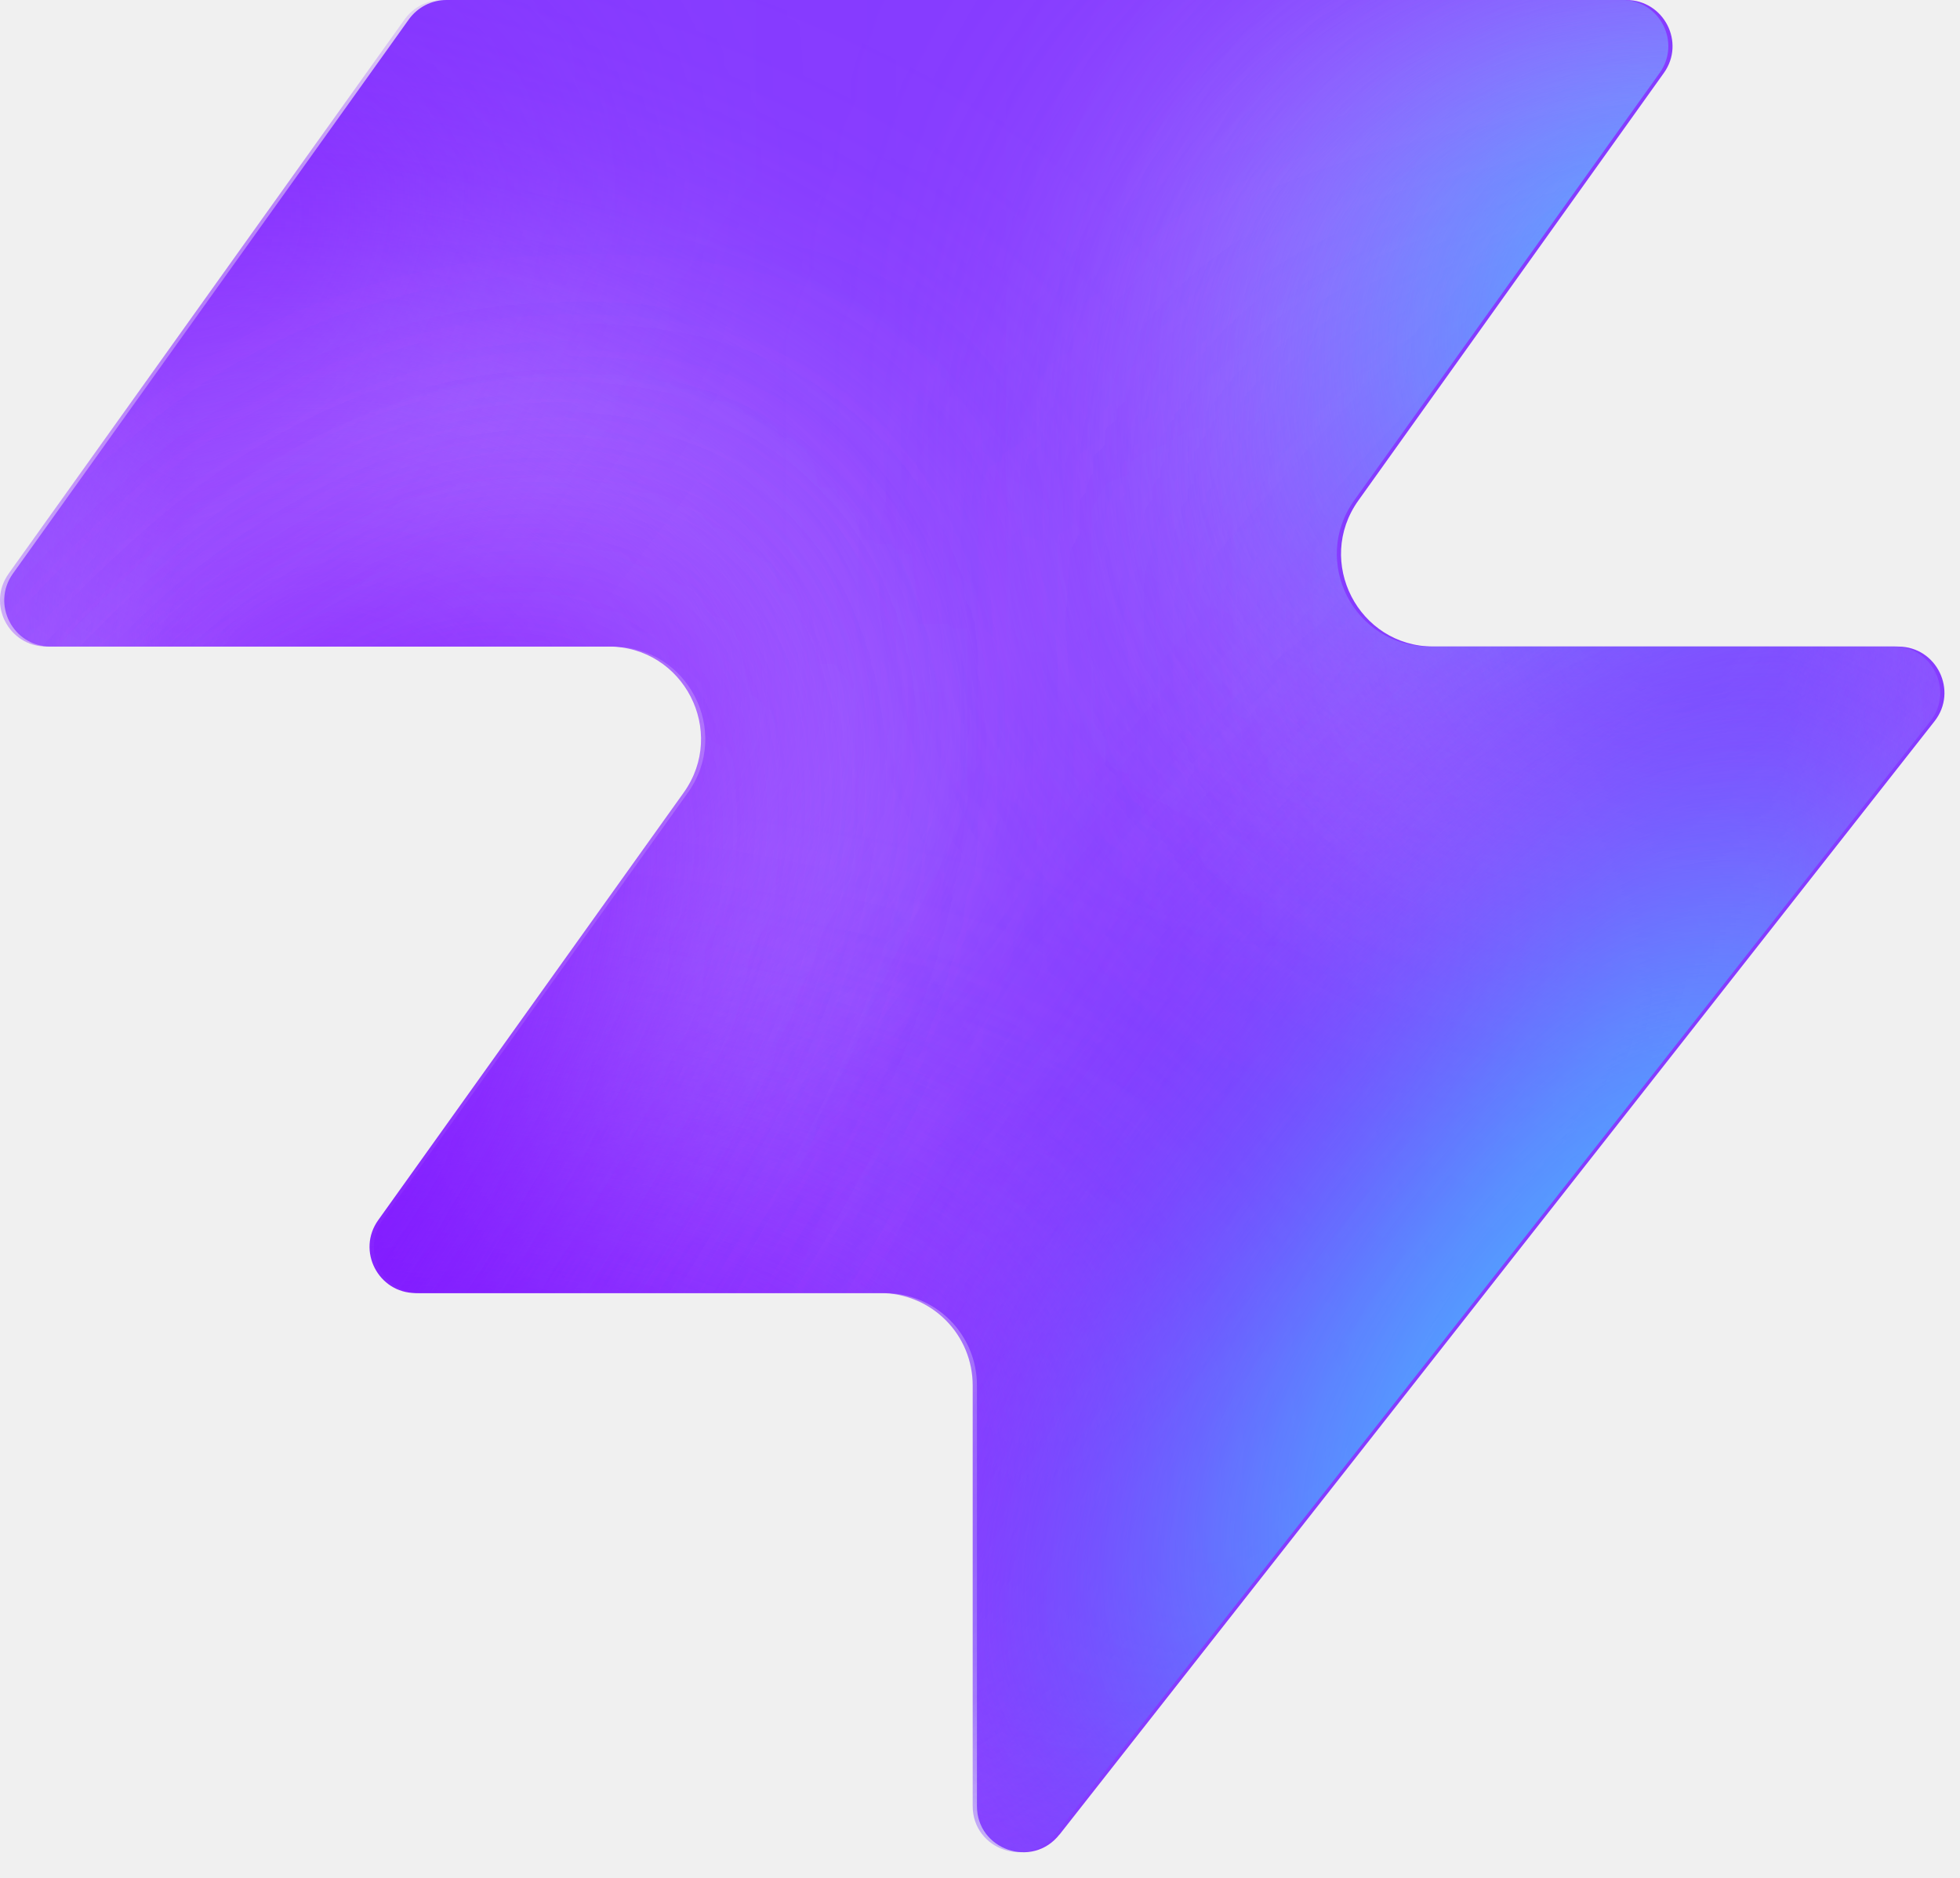
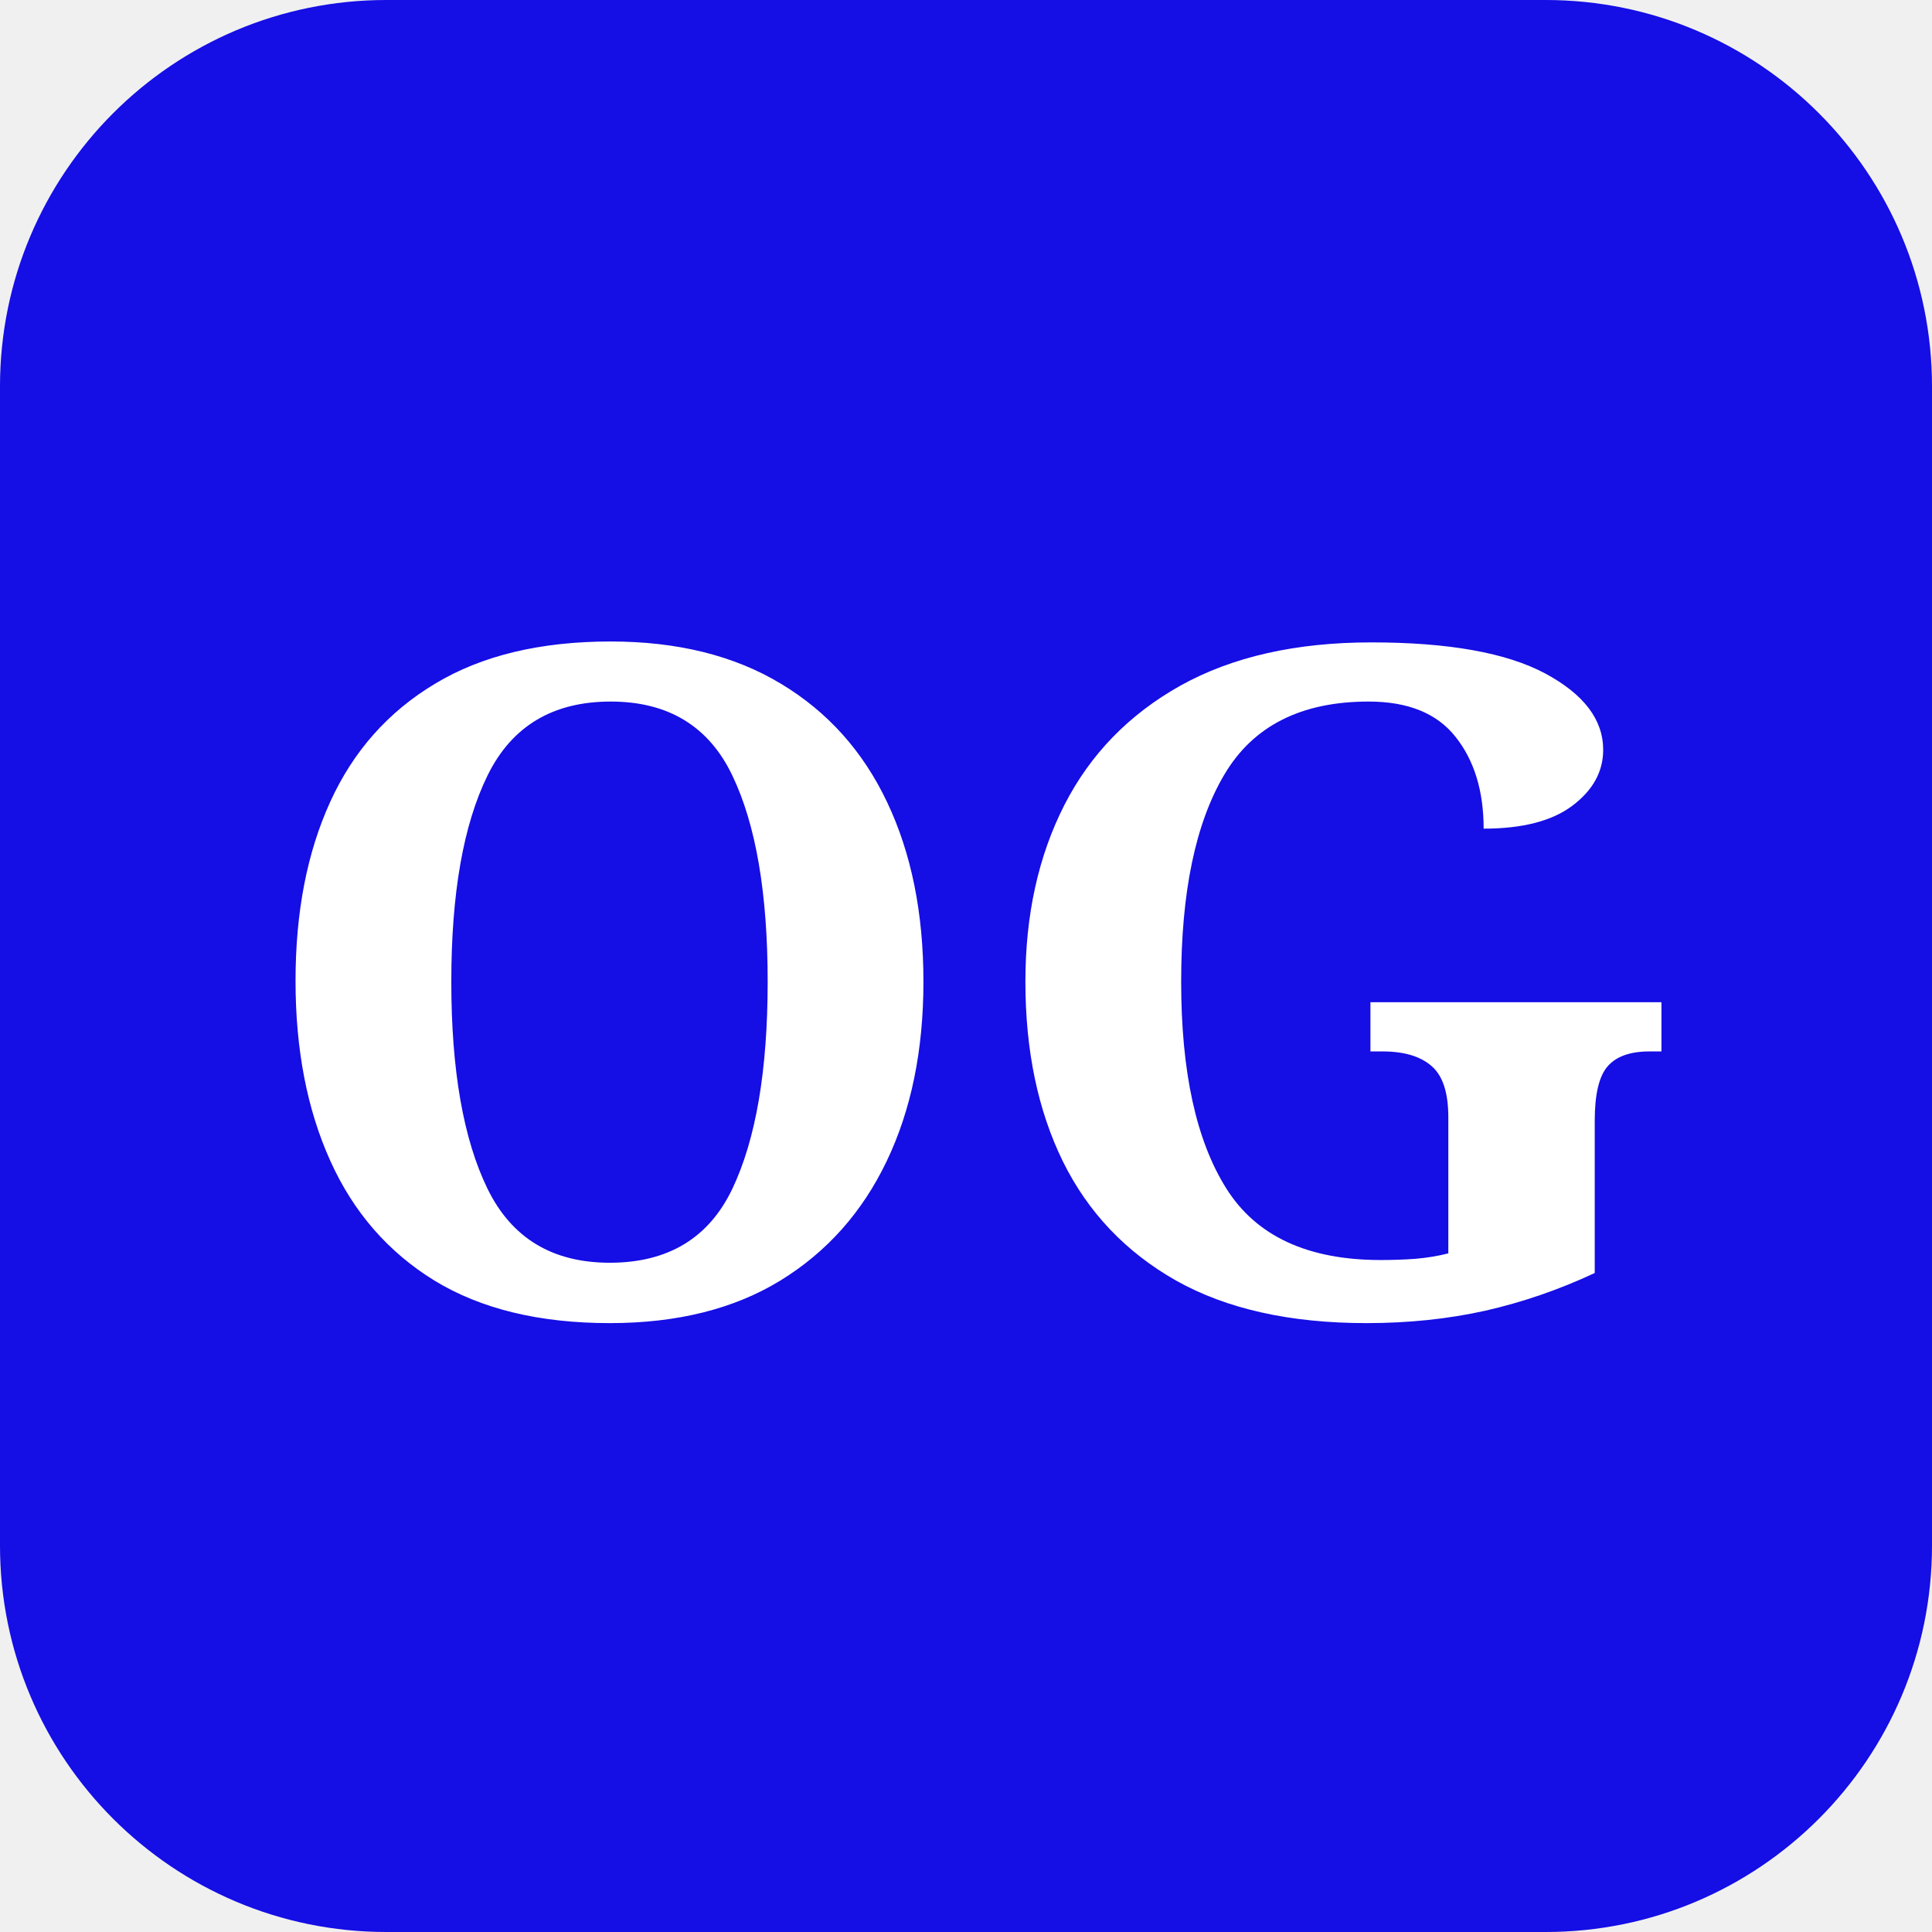
- <svg xmlns="http://www.w3.org/2000/svg" width="48" height="46" fill="none" viewBox="0 0 48 46">
-   <path fill="#863bff" d="M25.946 44.938c-.664.845-2.021.375-2.021-.698V33.937a2.26 2.26 0 0 0-2.262-2.262H10.287c-.92 0-1.456-1.04-.92-1.788l7.48-10.471c1.07-1.497 0-3.578-1.842-3.578H1.237c-.92 0-1.456-1.04-.92-1.788L10.013.474c.214-.297.556-.474.92-.474h28.894c.92 0 1.456 1.04.92 1.788l-7.48 10.471c-1.07 1.498 0 3.579 1.842 3.579h11.377c.943 0 1.473 1.088.89 1.83L25.947 44.94z" style="fill:#863bff;fill:color(display-p3 .525 .23 1);fill-opacity:1" />
-   <mask id="a" width="48" height="46" x="0" y="0" maskUnits="userSpaceOnUse" style="mask-type:alpha">
-     <path fill="#000" d="M25.842 44.938c-.664.844-2.021.375-2.021-.698V33.937a2.26 2.26 0 0 0-2.262-2.262H10.183c-.92 0-1.456-1.04-.92-1.788l7.48-10.471c1.07-1.498 0-3.579-1.842-3.579H1.133c-.92 0-1.456-1.04-.92-1.787L9.91.473c.214-.297.556-.474.92-.474h28.894c.92 0 1.456 1.04.92 1.788l-7.48 10.471c-1.07 1.498 0 3.578 1.842 3.578h11.377c.943 0 1.473 1.088.89 1.832L25.843 44.94z" style="fill:#000;fill-opacity:1" />
-   </mask>
-   <g mask="url(#a)">
-     <g filter="url(#b)">
-       <ellipse cx="5.508" cy="14.704" fill="#ede6ff" rx="5.508" ry="14.704" style="fill:#ede6ff;fill:color(display-p3 .927 .903 1);fill-opacity:1" transform="matrix(.00324 1 1 -.00324 -4.47 31.516)" />
-     </g>
-     <g filter="url(#c)">
-       <ellipse cx="10.399" cy="29.851" fill="#ede6ff" rx="10.399" ry="29.851" style="fill:#ede6ff;fill:color(display-p3 .927 .903 1);fill-opacity:1" transform="matrix(.00324 1 1 -.00324 -39.328 7.883)" />
-     </g>
-     <g filter="url(#d)">
-       <ellipse cx="5.508" cy="30.487" fill="#7e14ff" rx="5.508" ry="30.487" style="fill:#7e14ff;fill:color(display-p3 .492 .077 1);fill-opacity:1" transform="rotate(89.814 -25.913 -14.639)scale(1 -1)" />
-     </g>
-     <g filter="url(#e)">
-       <ellipse cx="5.508" cy="30.599" fill="#7e14ff" rx="5.508" ry="30.599" style="fill:#7e14ff;fill:color(display-p3 .492 .077 1);fill-opacity:1" transform="rotate(89.814 -32.644 -3.334)scale(1 -1)" />
-     </g>
-     <g filter="url(#f)">
-       <ellipse cx="5.508" cy="30.599" fill="#7e14ff" rx="5.508" ry="30.599" style="fill:#7e14ff;fill:color(display-p3 .492 .077 1);fill-opacity:1" transform="matrix(.00324 1 1 -.00324 -34.34 30.47)" />
-     </g>
-     <g filter="url(#g)">
-       <ellipse cx="14.072" cy="22.078" fill="#ede6ff" rx="14.072" ry="22.078" style="fill:#ede6ff;fill:color(display-p3 .927 .903 1);fill-opacity:1" transform="rotate(93.35 24.506 48.493)scale(-1 1)" />
-     </g>
-     <g filter="url(#h)">
-       <ellipse cx="3.47" cy="21.501" fill="#7e14ff" rx="3.47" ry="21.501" style="fill:#7e14ff;fill:color(display-p3 .492 .077 1);fill-opacity:1" transform="rotate(89.009 28.708 47.59)scale(-1 1)" />
-     </g>
-     <g filter="url(#i)">
-       <ellipse cx="3.47" cy="21.501" fill="#7e14ff" rx="3.47" ry="21.501" style="fill:#7e14ff;fill:color(display-p3 .492 .077 1);fill-opacity:1" transform="rotate(89.009 28.708 47.59)scale(-1 1)" />
-     </g>
-     <g filter="url(#j)">
-       <ellipse cx=".387" cy="8.972" fill="#7e14ff" rx="4.407" ry="29.108" style="fill:#7e14ff;fill:color(display-p3 .492 .077 1);fill-opacity:1" transform="rotate(39.51 .387 8.972)" />
-     </g>
-     <g filter="url(#k)">
-       <ellipse cx="47.523" cy="-6.092" fill="#7e14ff" rx="4.407" ry="29.108" style="fill:#7e14ff;fill:color(display-p3 .492 .077 1);fill-opacity:1" transform="rotate(37.892 47.523 -6.092)" />
-     </g>
-     <g filter="url(#l)">
-       <ellipse cx="41.412" cy="6.333" fill="#47bfff" rx="5.971" ry="9.665" style="fill:#47bfff;fill:color(display-p3 .28 .748 1);fill-opacity:1" transform="rotate(37.892 41.412 6.333)" />
-     </g>
-     <g filter="url(#m)">
-       <ellipse cx="-1.879" cy="38.332" fill="#7e14ff" rx="4.407" ry="29.108" style="fill:#7e14ff;fill:color(display-p3 .492 .077 1);fill-opacity:1" transform="rotate(37.892 -1.88 38.332)" />
-     </g>
-     <g filter="url(#n)">
-       <ellipse cx="-1.879" cy="38.332" fill="#7e14ff" rx="4.407" ry="29.108" style="fill:#7e14ff;fill:color(display-p3 .492 .077 1);fill-opacity:1" transform="rotate(37.892 -1.88 38.332)" />
-     </g>
-     <g filter="url(#o)">
-       <ellipse cx="35.651" cy="29.907" fill="#7e14ff" rx="4.407" ry="29.108" style="fill:#7e14ff;fill:color(display-p3 .492 .077 1);fill-opacity:1" transform="rotate(37.892 35.651 29.907)" />
-     </g>
-     <g filter="url(#p)">
-       <ellipse cx="38.418" cy="32.4" fill="#47bfff" rx="5.971" ry="15.297" style="fill:#47bfff;fill:color(display-p3 .28 .748 1);fill-opacity:1" transform="rotate(37.892 38.418 32.4)" />
-     </g>
-   </g>
-   <defs>
-     <filter id="b" width="60.045" height="41.654" x="-19.77" y="16.149" color-interpolation-filters="sRGB" filterUnits="userSpaceOnUse">
-       <feFlood flood-opacity="0" result="BackgroundImageFix" />
-       <feBlend in="SourceGraphic" in2="BackgroundImageFix" result="shape" />
-       <feGaussianBlur result="effect1_foregroundBlur_2002_17158" stdDeviation="7.659" />
-     </filter>
-     <filter id="c" width="90.34" height="51.437" x="-54.613" y="-7.533" color-interpolation-filters="sRGB" filterUnits="userSpaceOnUse">
-       <feFlood flood-opacity="0" result="BackgroundImageFix" />
-       <feBlend in="SourceGraphic" in2="BackgroundImageFix" result="shape" />
-       <feGaussianBlur result="effect1_foregroundBlur_2002_17158" stdDeviation="7.659" />
-     </filter>
-     <filter id="d" width="79.355" height="29.4" x="-49.64" y="2.03" color-interpolation-filters="sRGB" filterUnits="userSpaceOnUse">
-       <feFlood flood-opacity="0" result="BackgroundImageFix" />
-       <feBlend in="SourceGraphic" in2="BackgroundImageFix" result="shape" />
-       <feGaussianBlur result="effect1_foregroundBlur_2002_17158" stdDeviation="4.596" />
-     </filter>
-     <filter id="e" width="79.579" height="29.4" x="-45.045" y="20.029" color-interpolation-filters="sRGB" filterUnits="userSpaceOnUse">
-       <feFlood flood-opacity="0" result="BackgroundImageFix" />
-       <feBlend in="SourceGraphic" in2="BackgroundImageFix" result="shape" />
-       <feGaussianBlur result="effect1_foregroundBlur_2002_17158" stdDeviation="4.596" />
-     </filter>
-     <filter id="f" width="79.579" height="29.4" x="-43.513" y="21.178" color-interpolation-filters="sRGB" filterUnits="userSpaceOnUse">
-       <feFlood flood-opacity="0" result="BackgroundImageFix" />
-       <feBlend in="SourceGraphic" in2="BackgroundImageFix" result="shape" />
-       <feGaussianBlur result="effect1_foregroundBlur_2002_17158" stdDeviation="4.596" />
-     </filter>
-     <filter id="g" width="74.749" height="58.852" x="15.756" y="-17.901" color-interpolation-filters="sRGB" filterUnits="userSpaceOnUse">
-       <feFlood flood-opacity="0" result="BackgroundImageFix" />
-       <feBlend in="SourceGraphic" in2="BackgroundImageFix" result="shape" />
-       <feGaussianBlur result="effect1_foregroundBlur_2002_17158" stdDeviation="7.659" />
-     </filter>
-     <filter id="h" width="61.377" height="25.362" x="23.548" y="2.284" color-interpolation-filters="sRGB" filterUnits="userSpaceOnUse">
-       <feFlood flood-opacity="0" result="BackgroundImageFix" />
-       <feBlend in="SourceGraphic" in2="BackgroundImageFix" result="shape" />
-       <feGaussianBlur result="effect1_foregroundBlur_2002_17158" stdDeviation="4.596" />
-     </filter>
-     <filter id="i" width="61.377" height="25.362" x="23.548" y="2.284" color-interpolation-filters="sRGB" filterUnits="userSpaceOnUse">
-       <feFlood flood-opacity="0" result="BackgroundImageFix" />
-       <feBlend in="SourceGraphic" in2="BackgroundImageFix" result="shape" />
-       <feGaussianBlur result="effect1_foregroundBlur_2002_17158" stdDeviation="4.596" />
-     </filter>
-     <filter id="j" width="56.045" height="63.649" x="-27.636" y="-22.853" color-interpolation-filters="sRGB" filterUnits="userSpaceOnUse">
-       <feFlood flood-opacity="0" result="BackgroundImageFix" />
-       <feBlend in="SourceGraphic" in2="BackgroundImageFix" result="shape" />
-       <feGaussianBlur result="effect1_foregroundBlur_2002_17158" stdDeviation="4.596" />
-     </filter>
-     <filter id="k" width="54.814" height="64.646" x="20.116" y="-38.415" color-interpolation-filters="sRGB" filterUnits="userSpaceOnUse">
-       <feFlood flood-opacity="0" result="BackgroundImageFix" />
-       <feBlend in="SourceGraphic" in2="BackgroundImageFix" result="shape" />
-       <feGaussianBlur result="effect1_foregroundBlur_2002_17158" stdDeviation="4.596" />
-     </filter>
-     <filter id="l" width="33.541" height="35.313" x="24.641" y="-11.323" color-interpolation-filters="sRGB" filterUnits="userSpaceOnUse">
-       <feFlood flood-opacity="0" result="BackgroundImageFix" />
-       <feBlend in="SourceGraphic" in2="BackgroundImageFix" result="shape" />
-       <feGaussianBlur result="effect1_foregroundBlur_2002_17158" stdDeviation="4.596" />
-     </filter>
-     <filter id="m" width="54.814" height="64.646" x="-29.286" y="6.009" color-interpolation-filters="sRGB" filterUnits="userSpaceOnUse">
-       <feFlood flood-opacity="0" result="BackgroundImageFix" />
-       <feBlend in="SourceGraphic" in2="BackgroundImageFix" result="shape" />
-       <feGaussianBlur result="effect1_foregroundBlur_2002_17158" stdDeviation="4.596" />
-     </filter>
-     <filter id="n" width="54.814" height="64.646" x="-29.286" y="6.009" color-interpolation-filters="sRGB" filterUnits="userSpaceOnUse">
-       <feFlood flood-opacity="0" result="BackgroundImageFix" />
-       <feBlend in="SourceGraphic" in2="BackgroundImageFix" result="shape" />
-       <feGaussianBlur result="effect1_foregroundBlur_2002_17158" stdDeviation="4.596" />
-     </filter>
-     <filter id="o" width="54.814" height="64.646" x="8.244" y="-2.416" color-interpolation-filters="sRGB" filterUnits="userSpaceOnUse">
-       <feFlood flood-opacity="0" result="BackgroundImageFix" />
-       <feBlend in="SourceGraphic" in2="BackgroundImageFix" result="shape" />
-       <feGaussianBlur result="effect1_foregroundBlur_2002_17158" stdDeviation="4.596" />
-     </filter>
-     <filter id="p" width="39.409" height="43.623" x="18.713" y="10.588" color-interpolation-filters="sRGB" filterUnits="userSpaceOnUse">
-       <feFlood flood-opacity="0" result="BackgroundImageFix" />
-       <feBlend in="SourceGraphic" in2="BackgroundImageFix" result="shape" />
-       <feGaussianBlur result="effect1_foregroundBlur_2002_17158" stdDeviation="4.596" />
-     </filter>
-   </defs>
+ <svg xmlns="http://www.w3.org/2000/svg" viewBox="0 0 100 100">
+   <rect width="100" height="100" rx="20" fill="#150ee5" />
+   <text x="50" y="68" font-family="serif" font-size="48" font-weight="bold" fill="white" text-anchor="middle">OG</text>
</svg>
